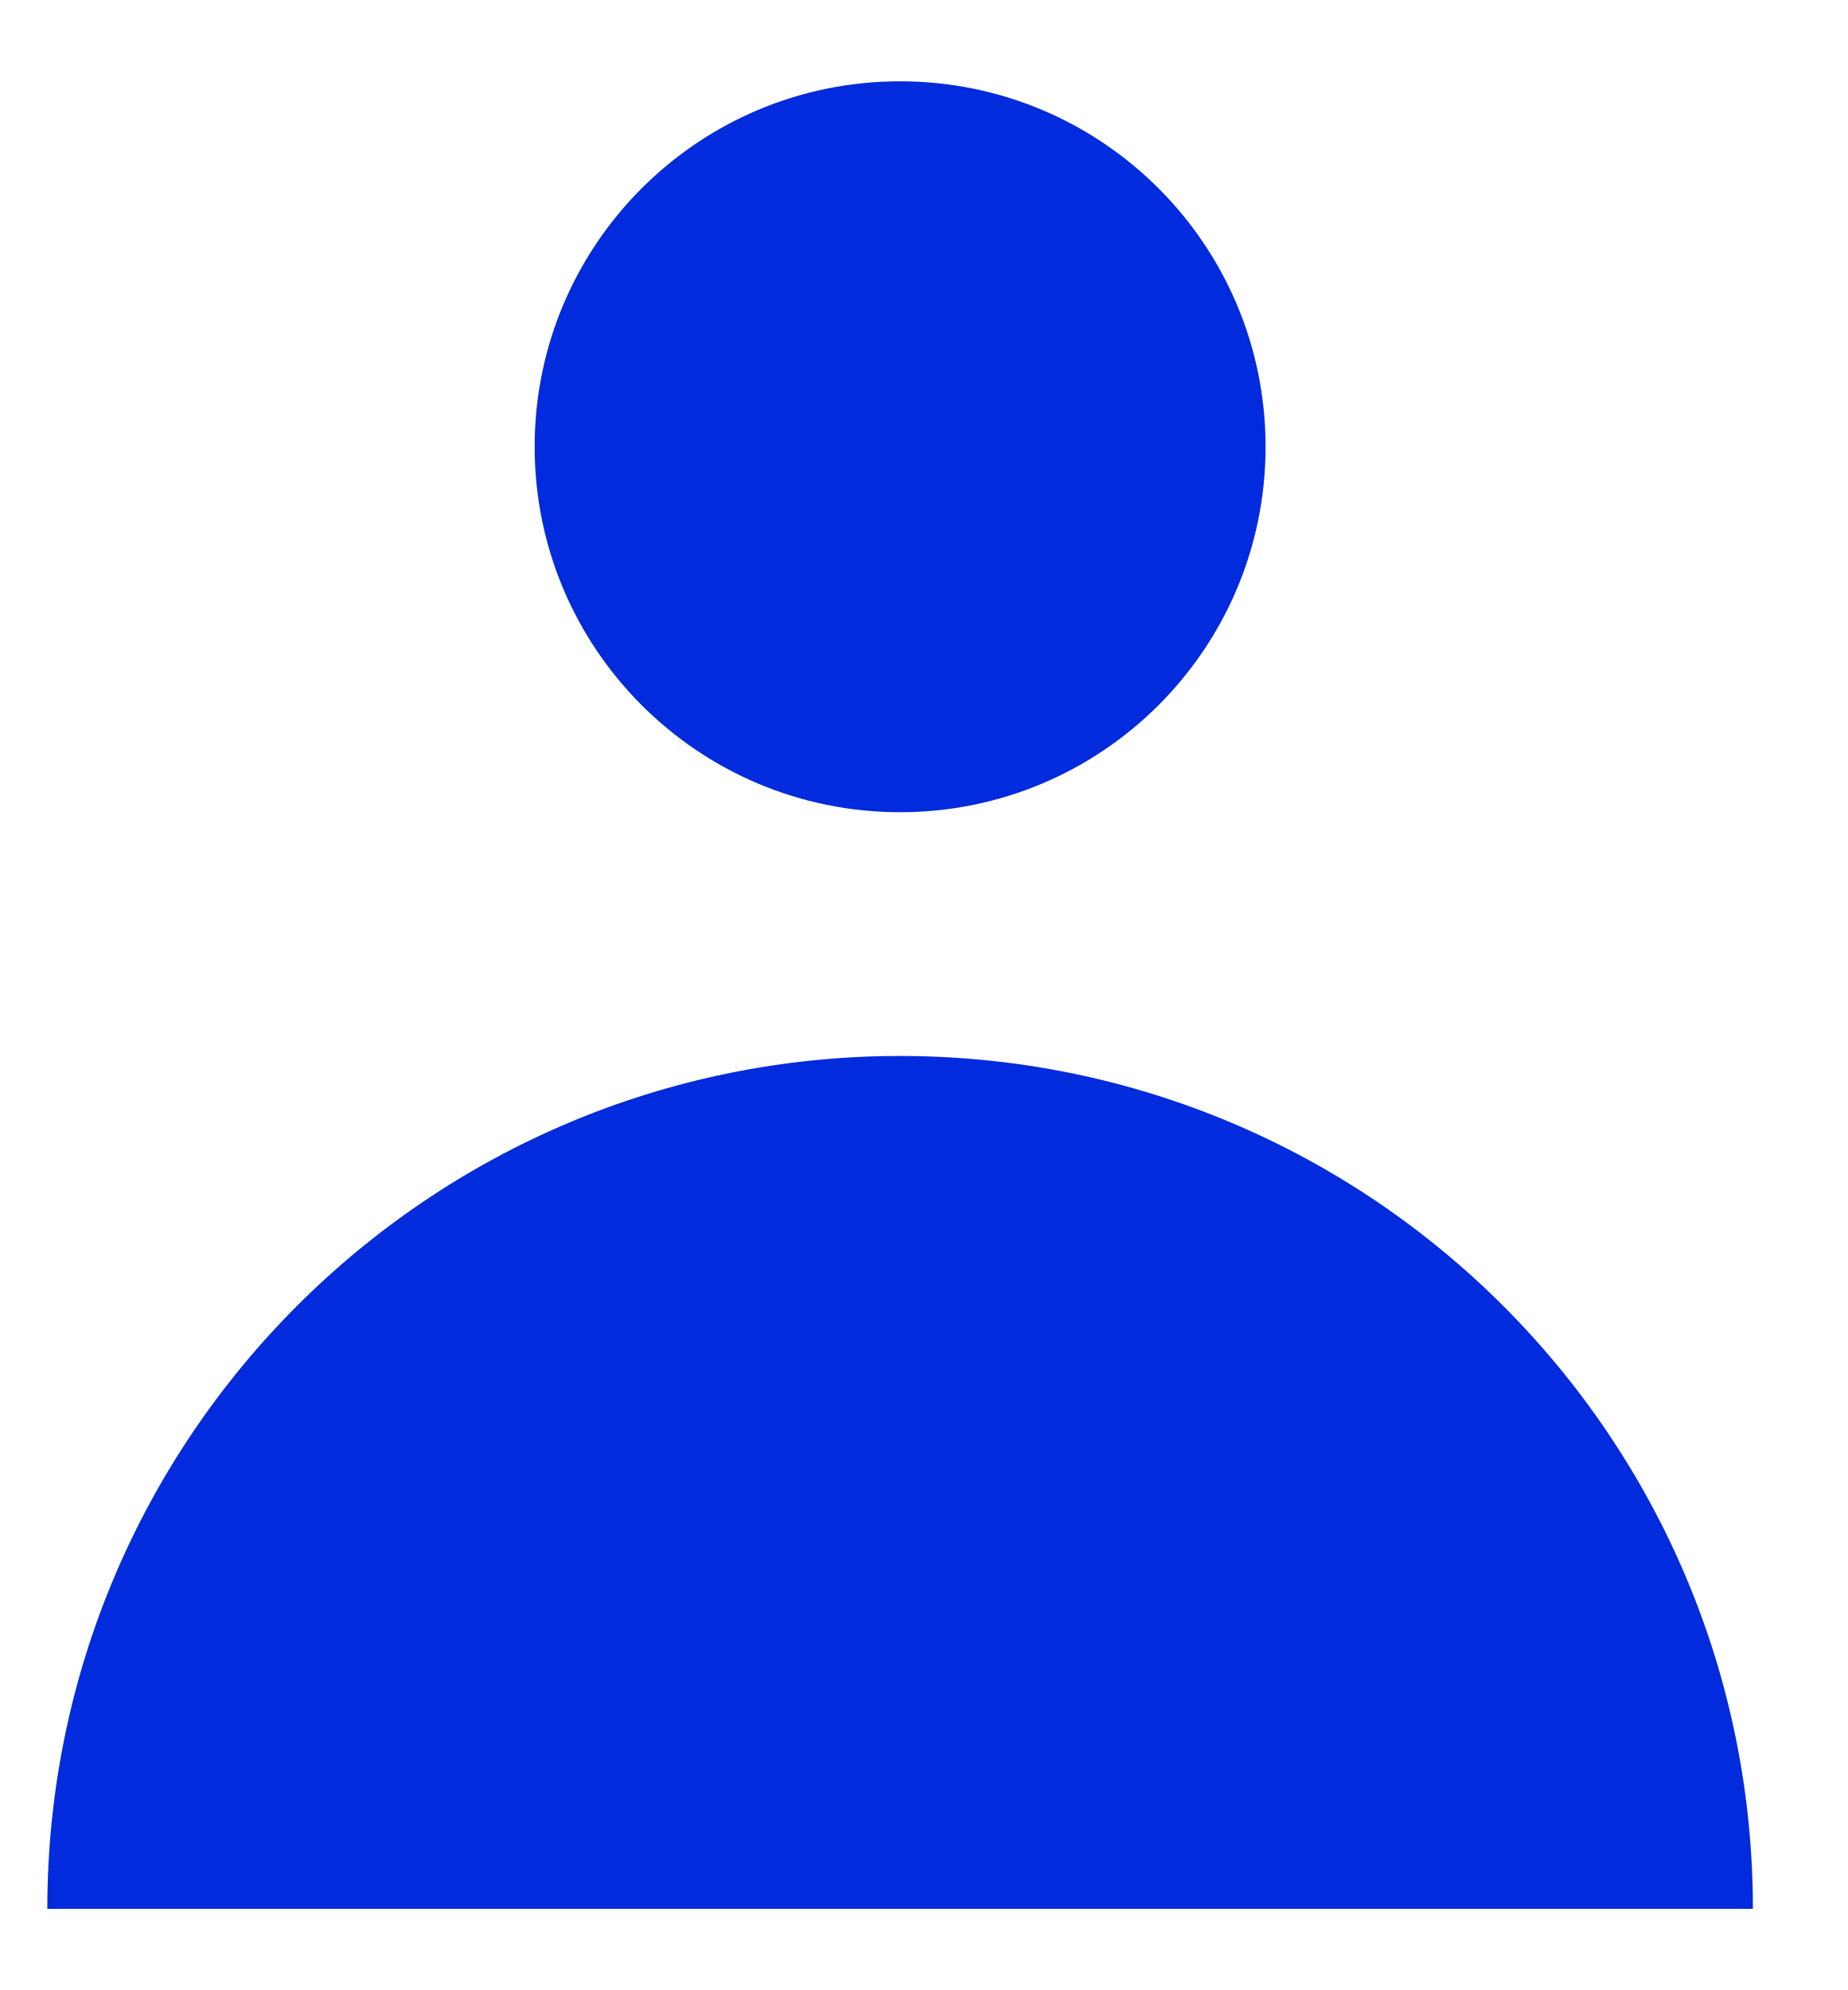
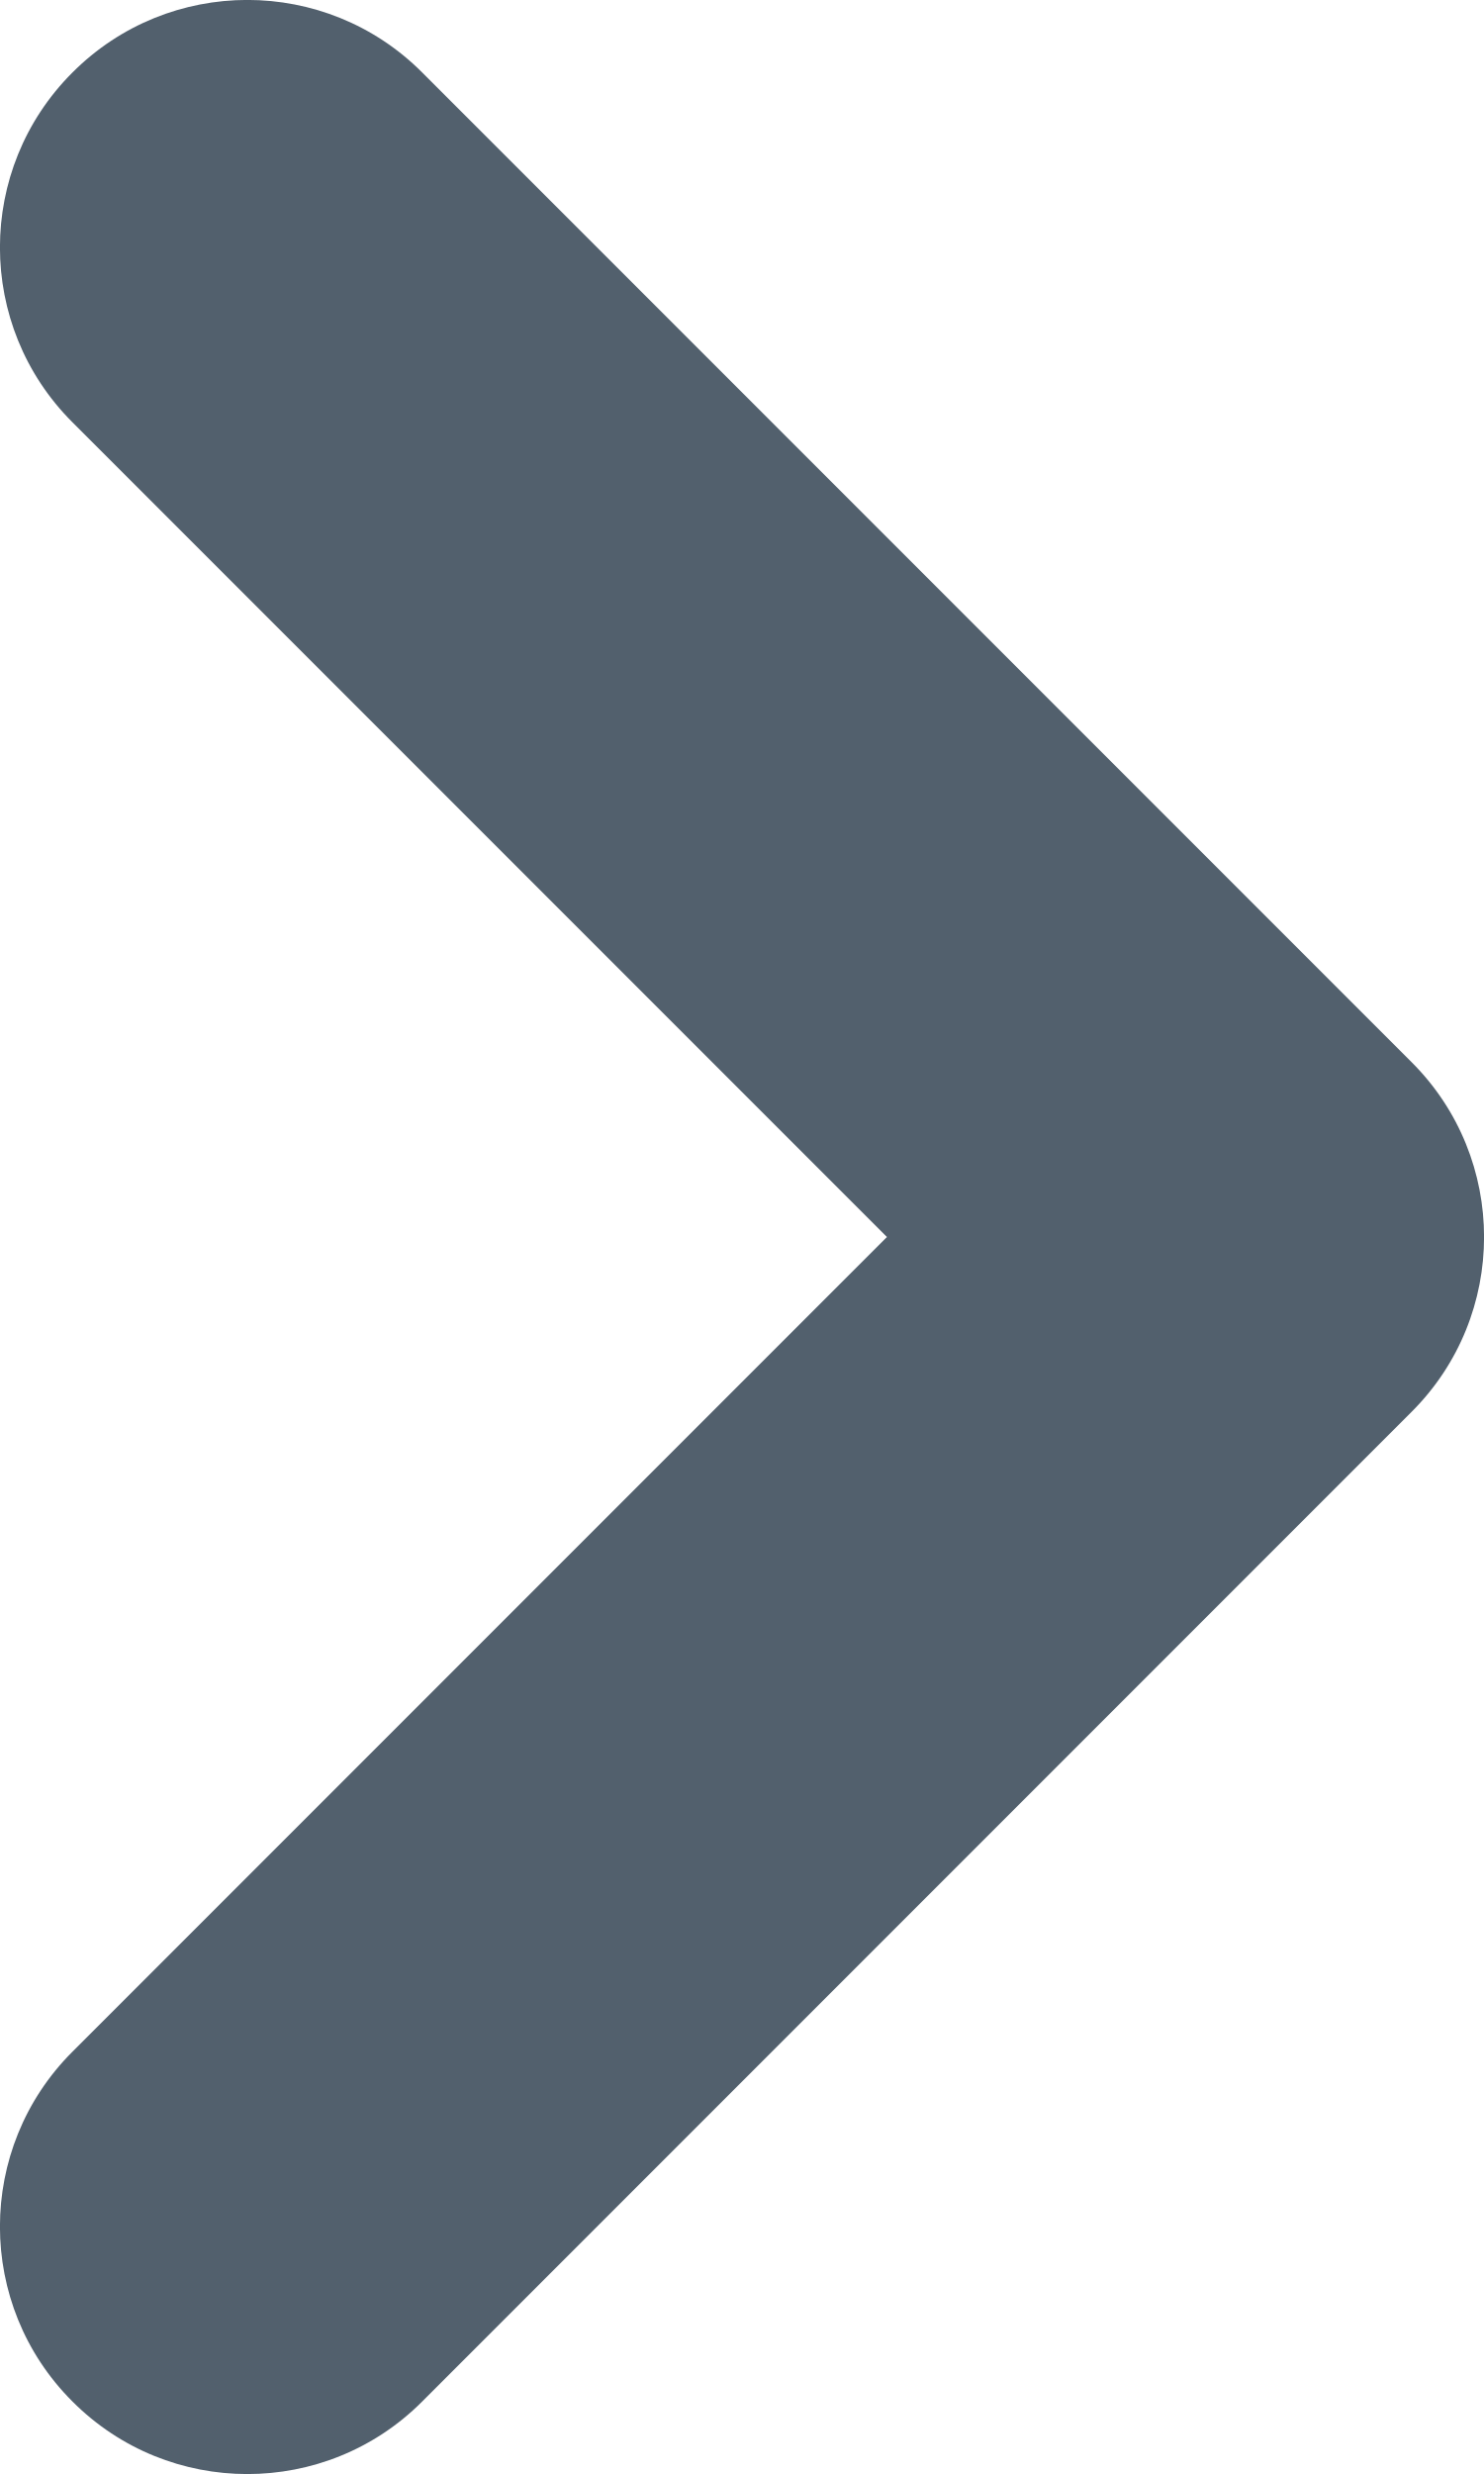
- <svg xmlns="http://www.w3.org/2000/svg" width="13" height="14" viewBox="0 0 13 14" fill="none">
-   <path d="M6.333 5.714C7.754 5.714 8.905 4.563 8.905 3.143C8.905 1.723 7.754 0.572 6.333 0.572C4.913 0.572 3.762 1.723 3.762 3.143C3.762 4.563 4.913 5.714 6.333 5.714Z" fill="#012BDD" />
-   <path d="M0.333 13.429C0.333 10.115 3.02 7.429 6.333 7.429C9.647 7.429 12.334 10.115 12.334 13.429H0.333Z" fill="#012BDD" />
+ <svg xmlns="http://www.w3.org/2000/svg" width="6" height="10" viewBox="0 0 6 10" fill="none">
+   <path fill-rule="evenodd" clip-rule="evenodd" d="M0.293 9.707C-0.098 9.317 -0.098 8.683 0.293 8.293L3.586 5L0.293 1.707C-0.098 1.317 -0.098 0.683 0.293 0.293C0.683 -0.098 1.317 -0.098 1.707 0.293L5.707 4.293C6.098 4.683 6.098 5.317 5.707 5.707L1.707 9.707C1.317 10.098 0.683 10.098 0.293 9.707Z" fill="#52606D" />
</svg>
